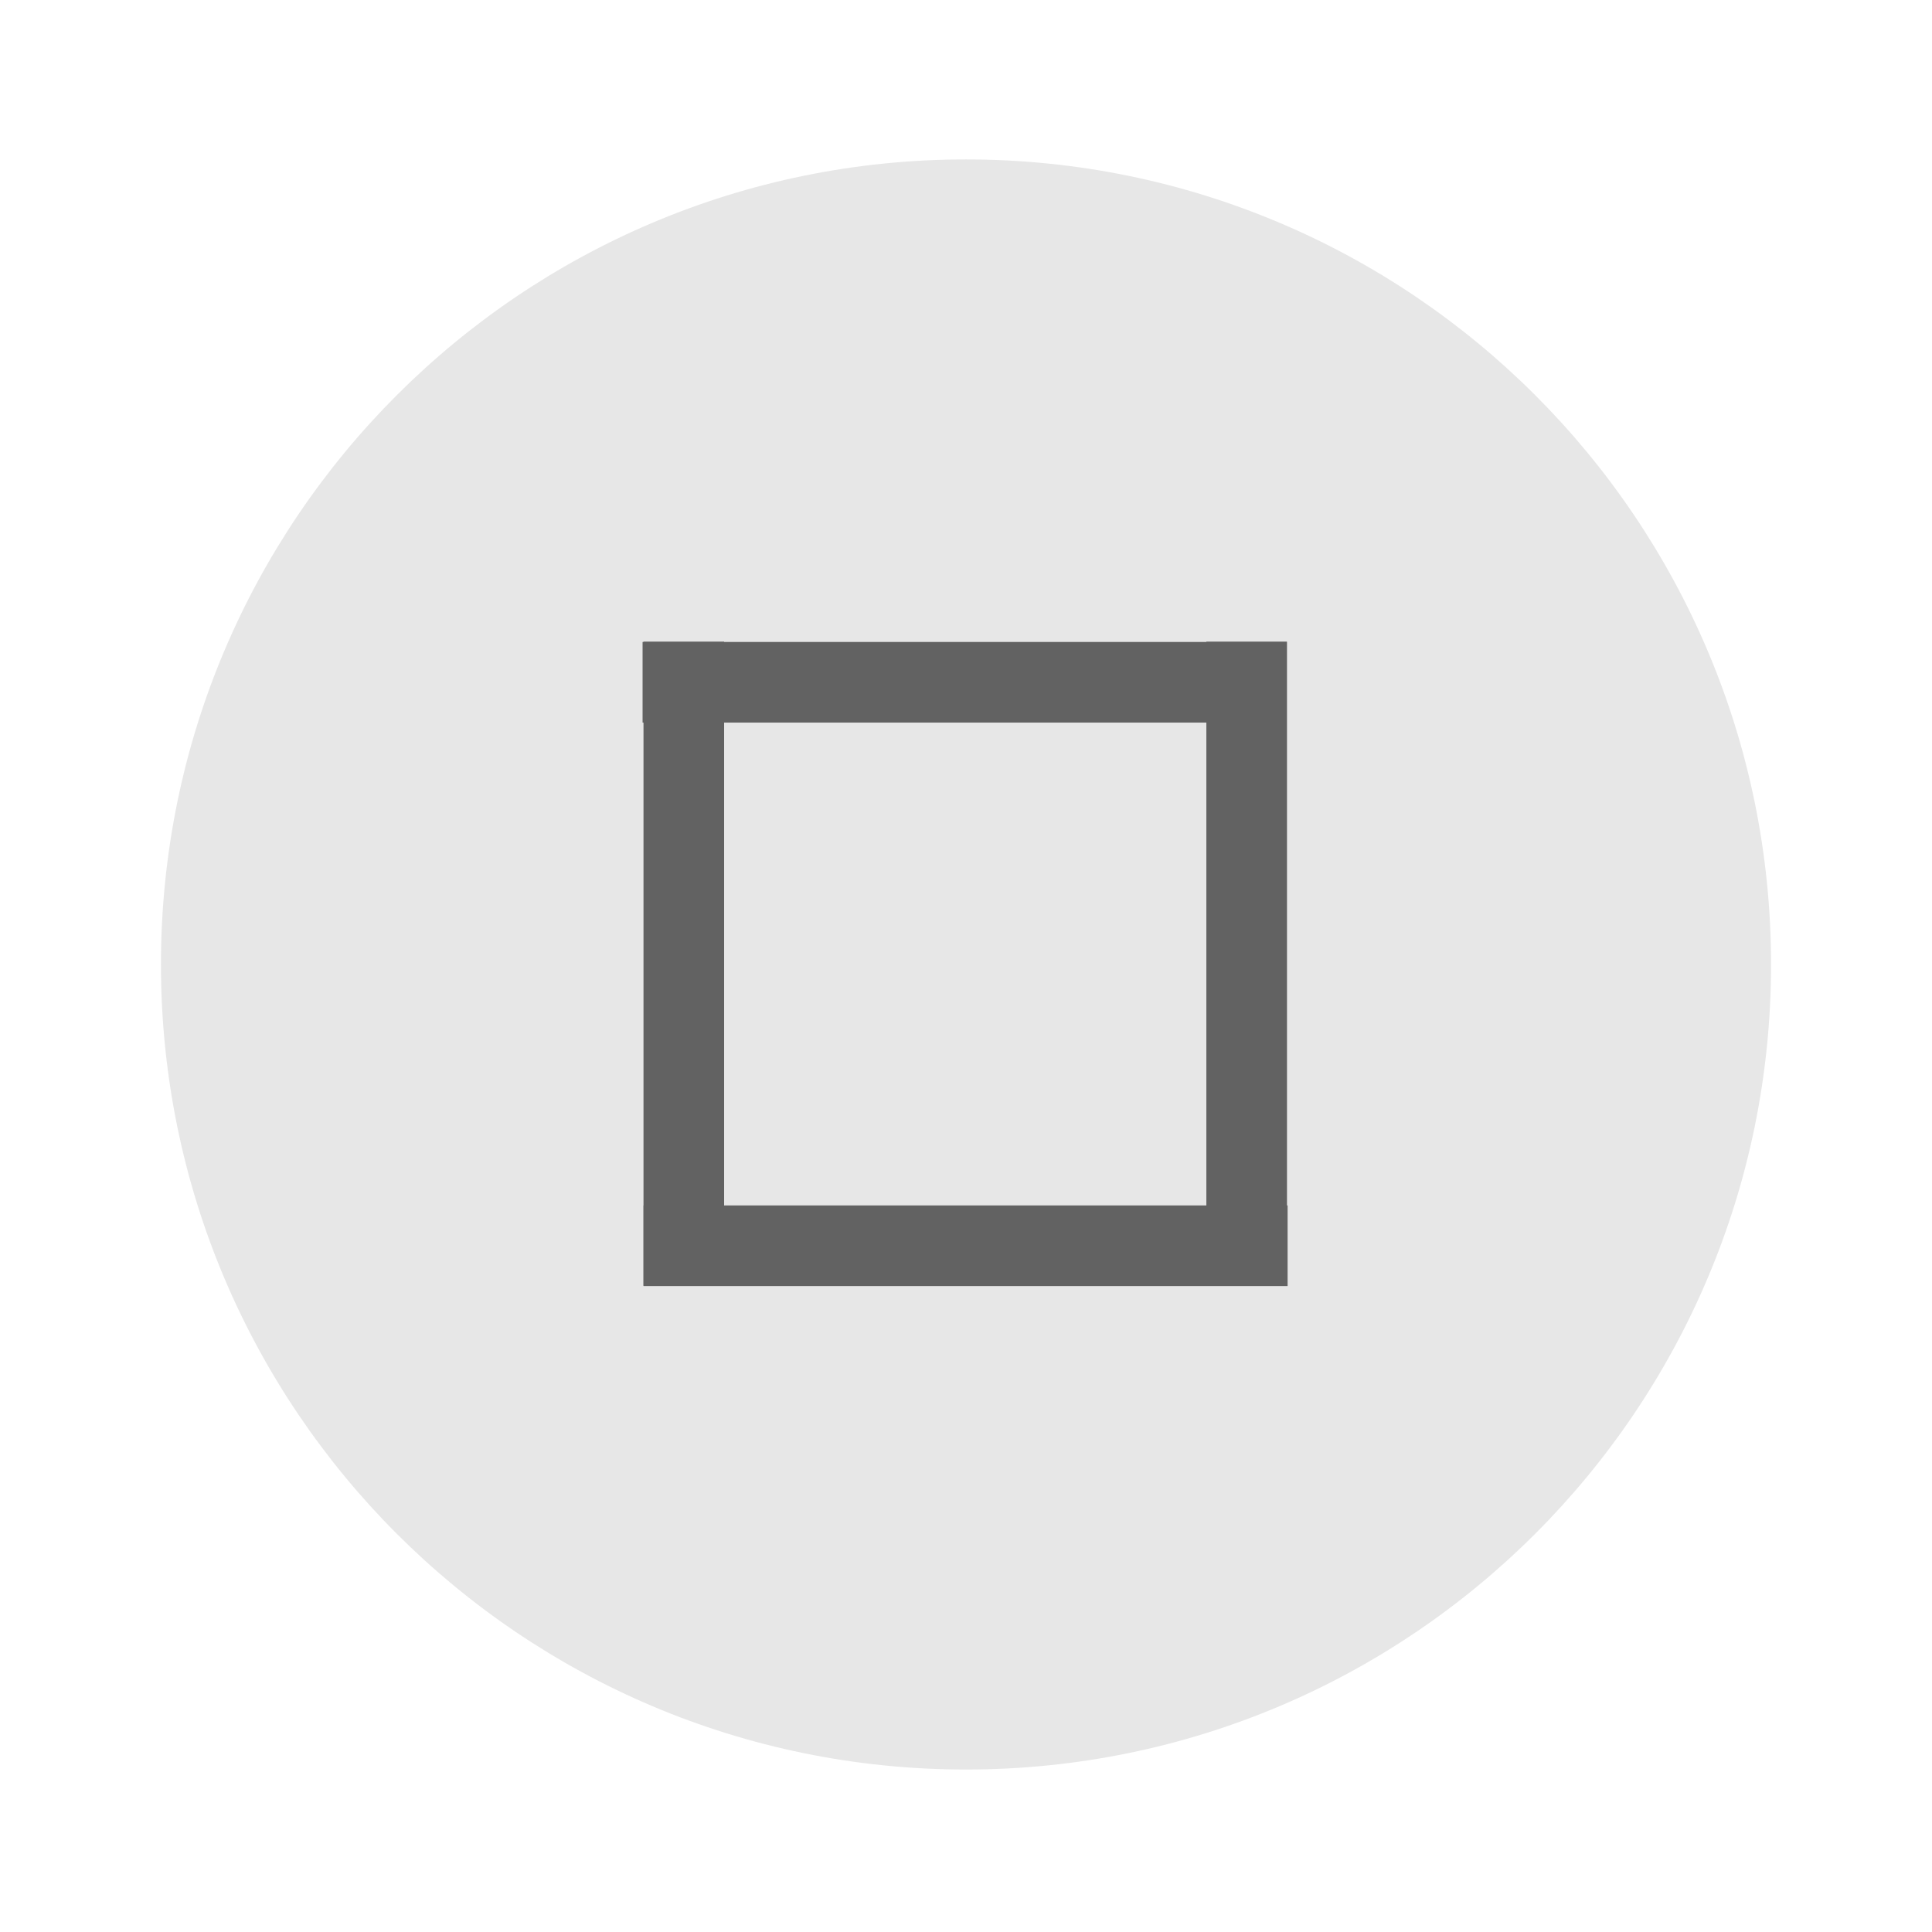
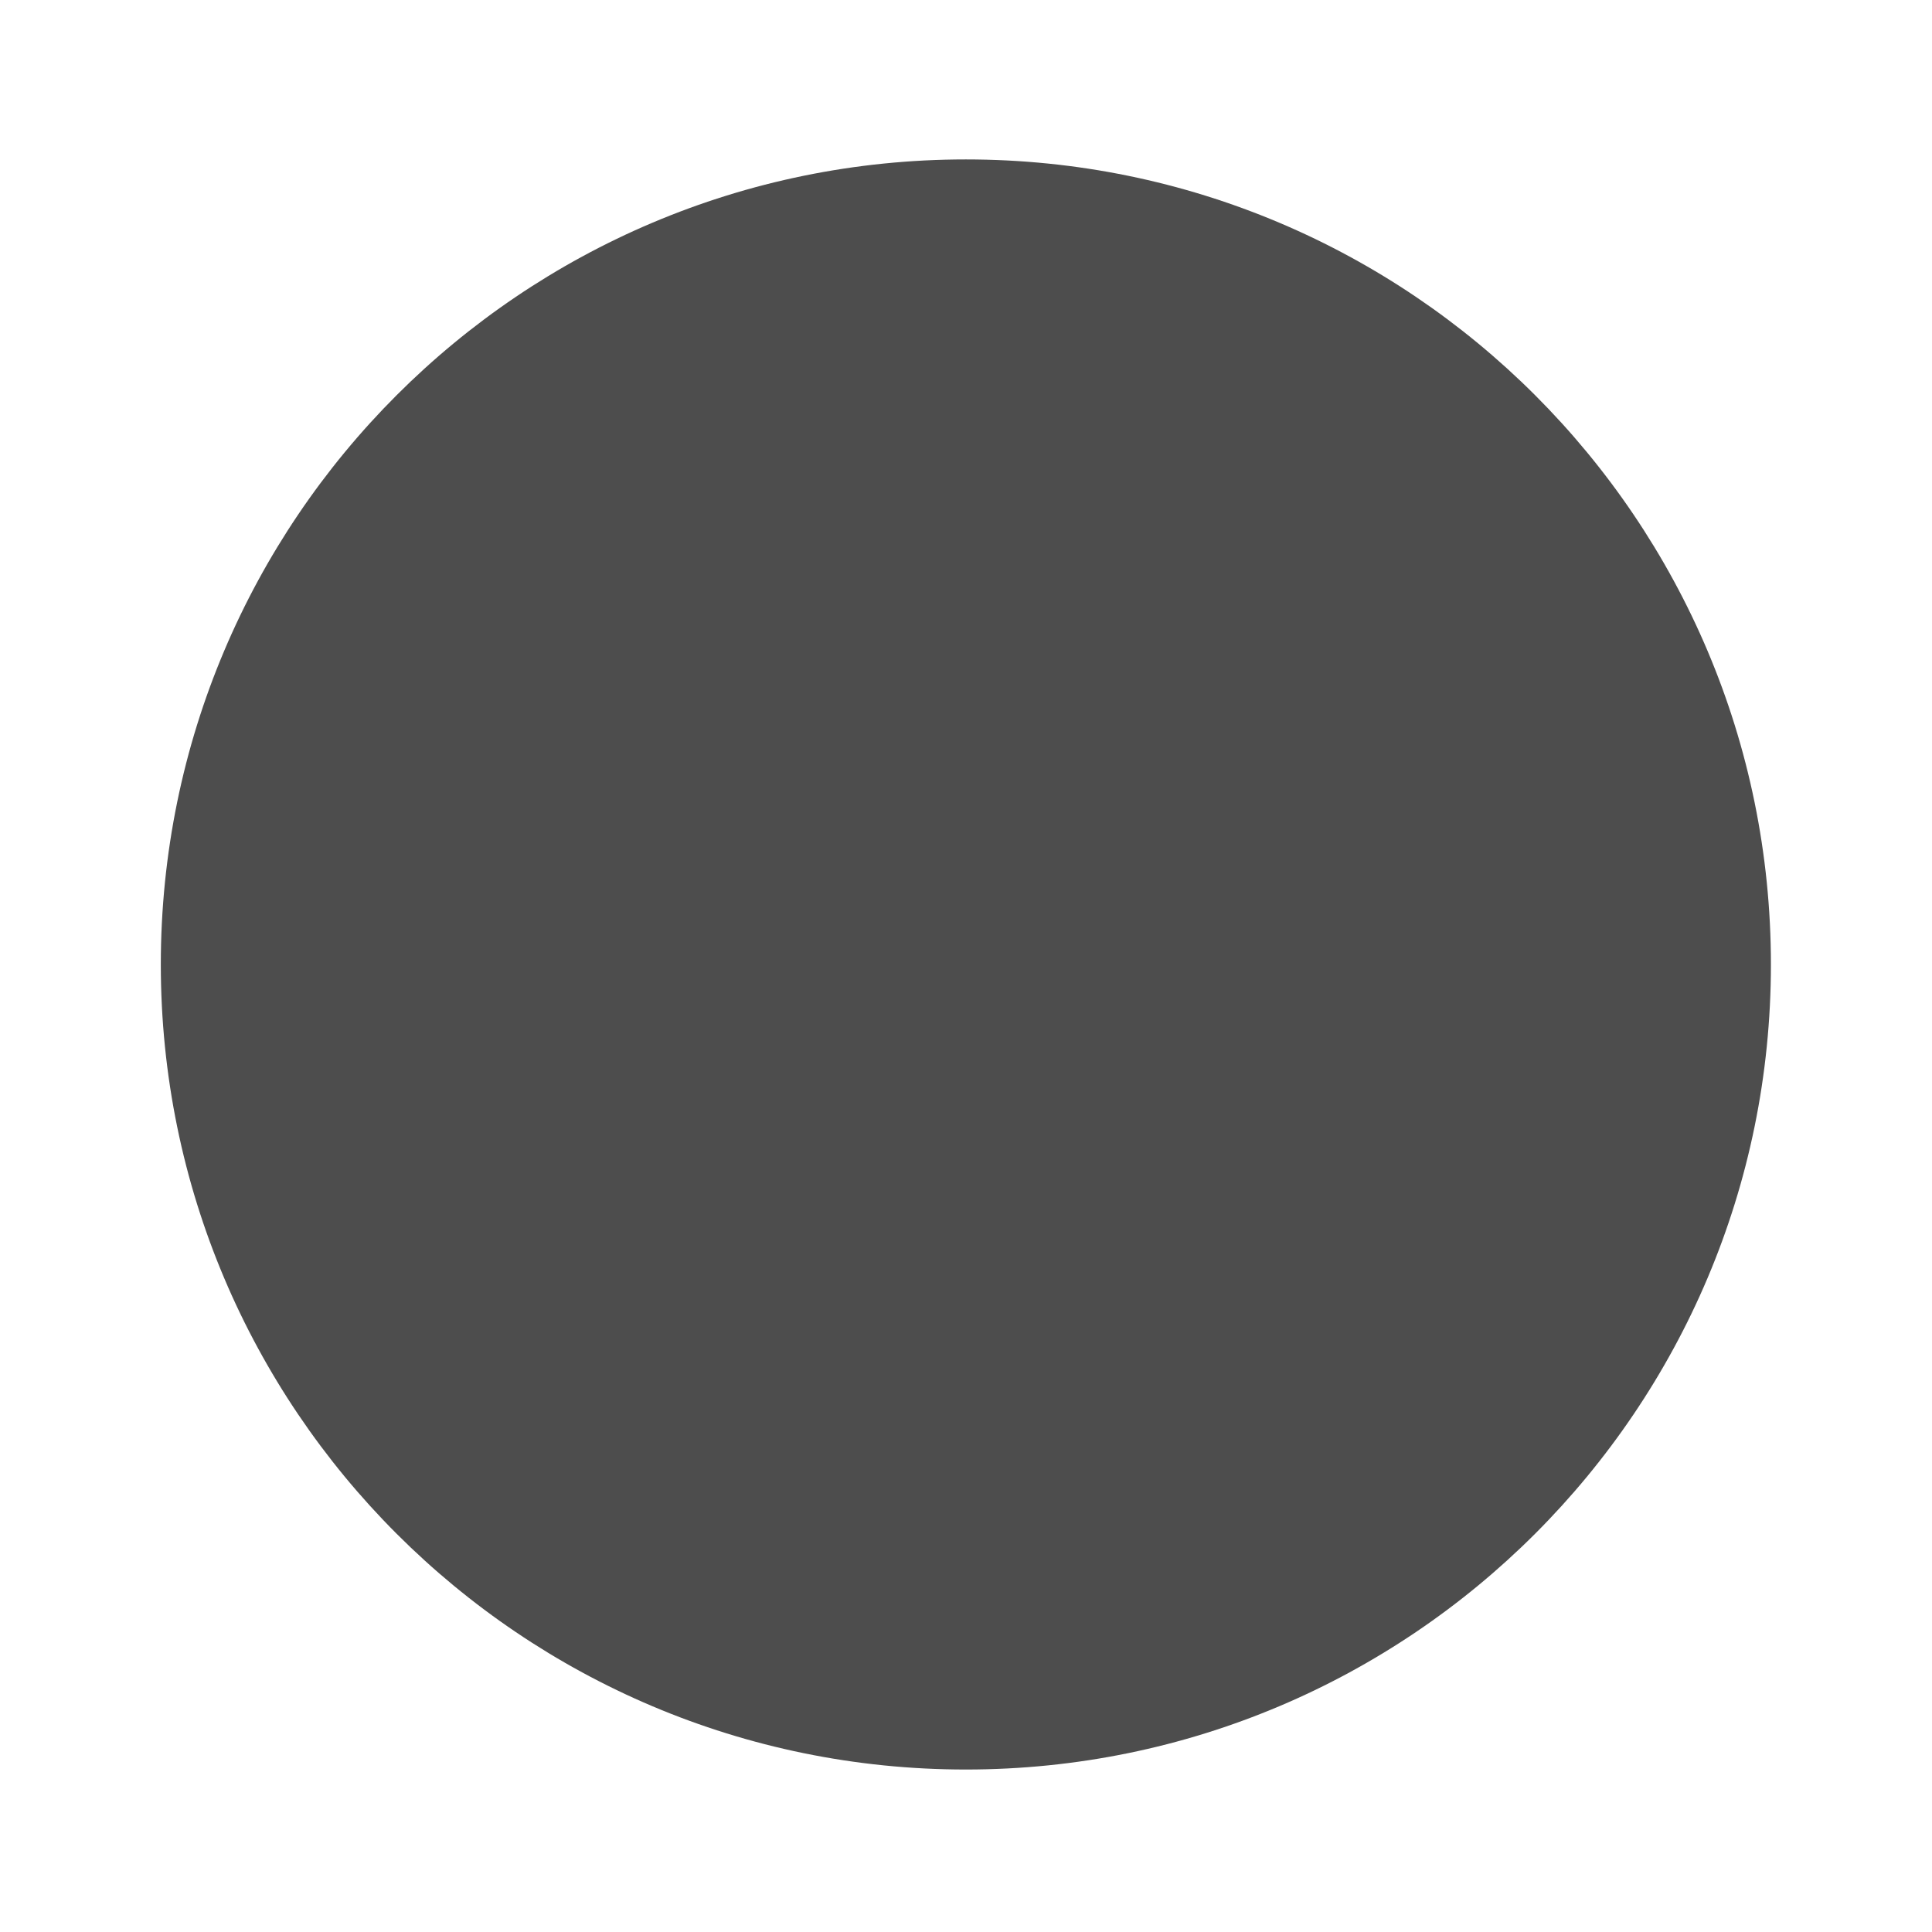
<svg xmlns="http://www.w3.org/2000/svg" width="24" height="24" version="1.1" viewBox="0 0 6.35 6.35">
-   <g transform="translate(0 -290.92)">
-     <circle cx="3.175" cy="294.09" r="2.646" fill="#e7e7e7" stroke-width=".661" />
-     <g fill="#626262" stroke-width=".197">
-       <path transform="matrix(0 -1 .8 0 -164.84 88.637)" d="M-206.51 208.694h.265v2.646h-.265z" />
-       <path transform="matrix(-1 0 0 -.80001 -202.55 462.1)" d="M-206.78 208.69h.265v2.646h-.265z" />
-       <path transform="matrix(-1 0 0 -.80001 -204.4 462.1)" d="M-206.78 208.69h.265v2.646h-.265z" />
-       <path transform="matrix(0 -1 .8 0 -164.84 86.515)" d="M-206.78 208.69h.265v2.646h-.265z" />
-     </g>
+   <g transform="translate(.26456 -290.92)">
+     <path d="m5.556 294.09a2.646 2.646 0 0 1-2.646 2.646 2.646 2.646 0 0 1-2.646-2.646 2.646 2.646 0 0 1 2.646-2.646 2.646 2.646 0 0 1 2.646 2.646z" fill="#4D4D4D" stroke-width="0.1" />
  </g>
</svg>
